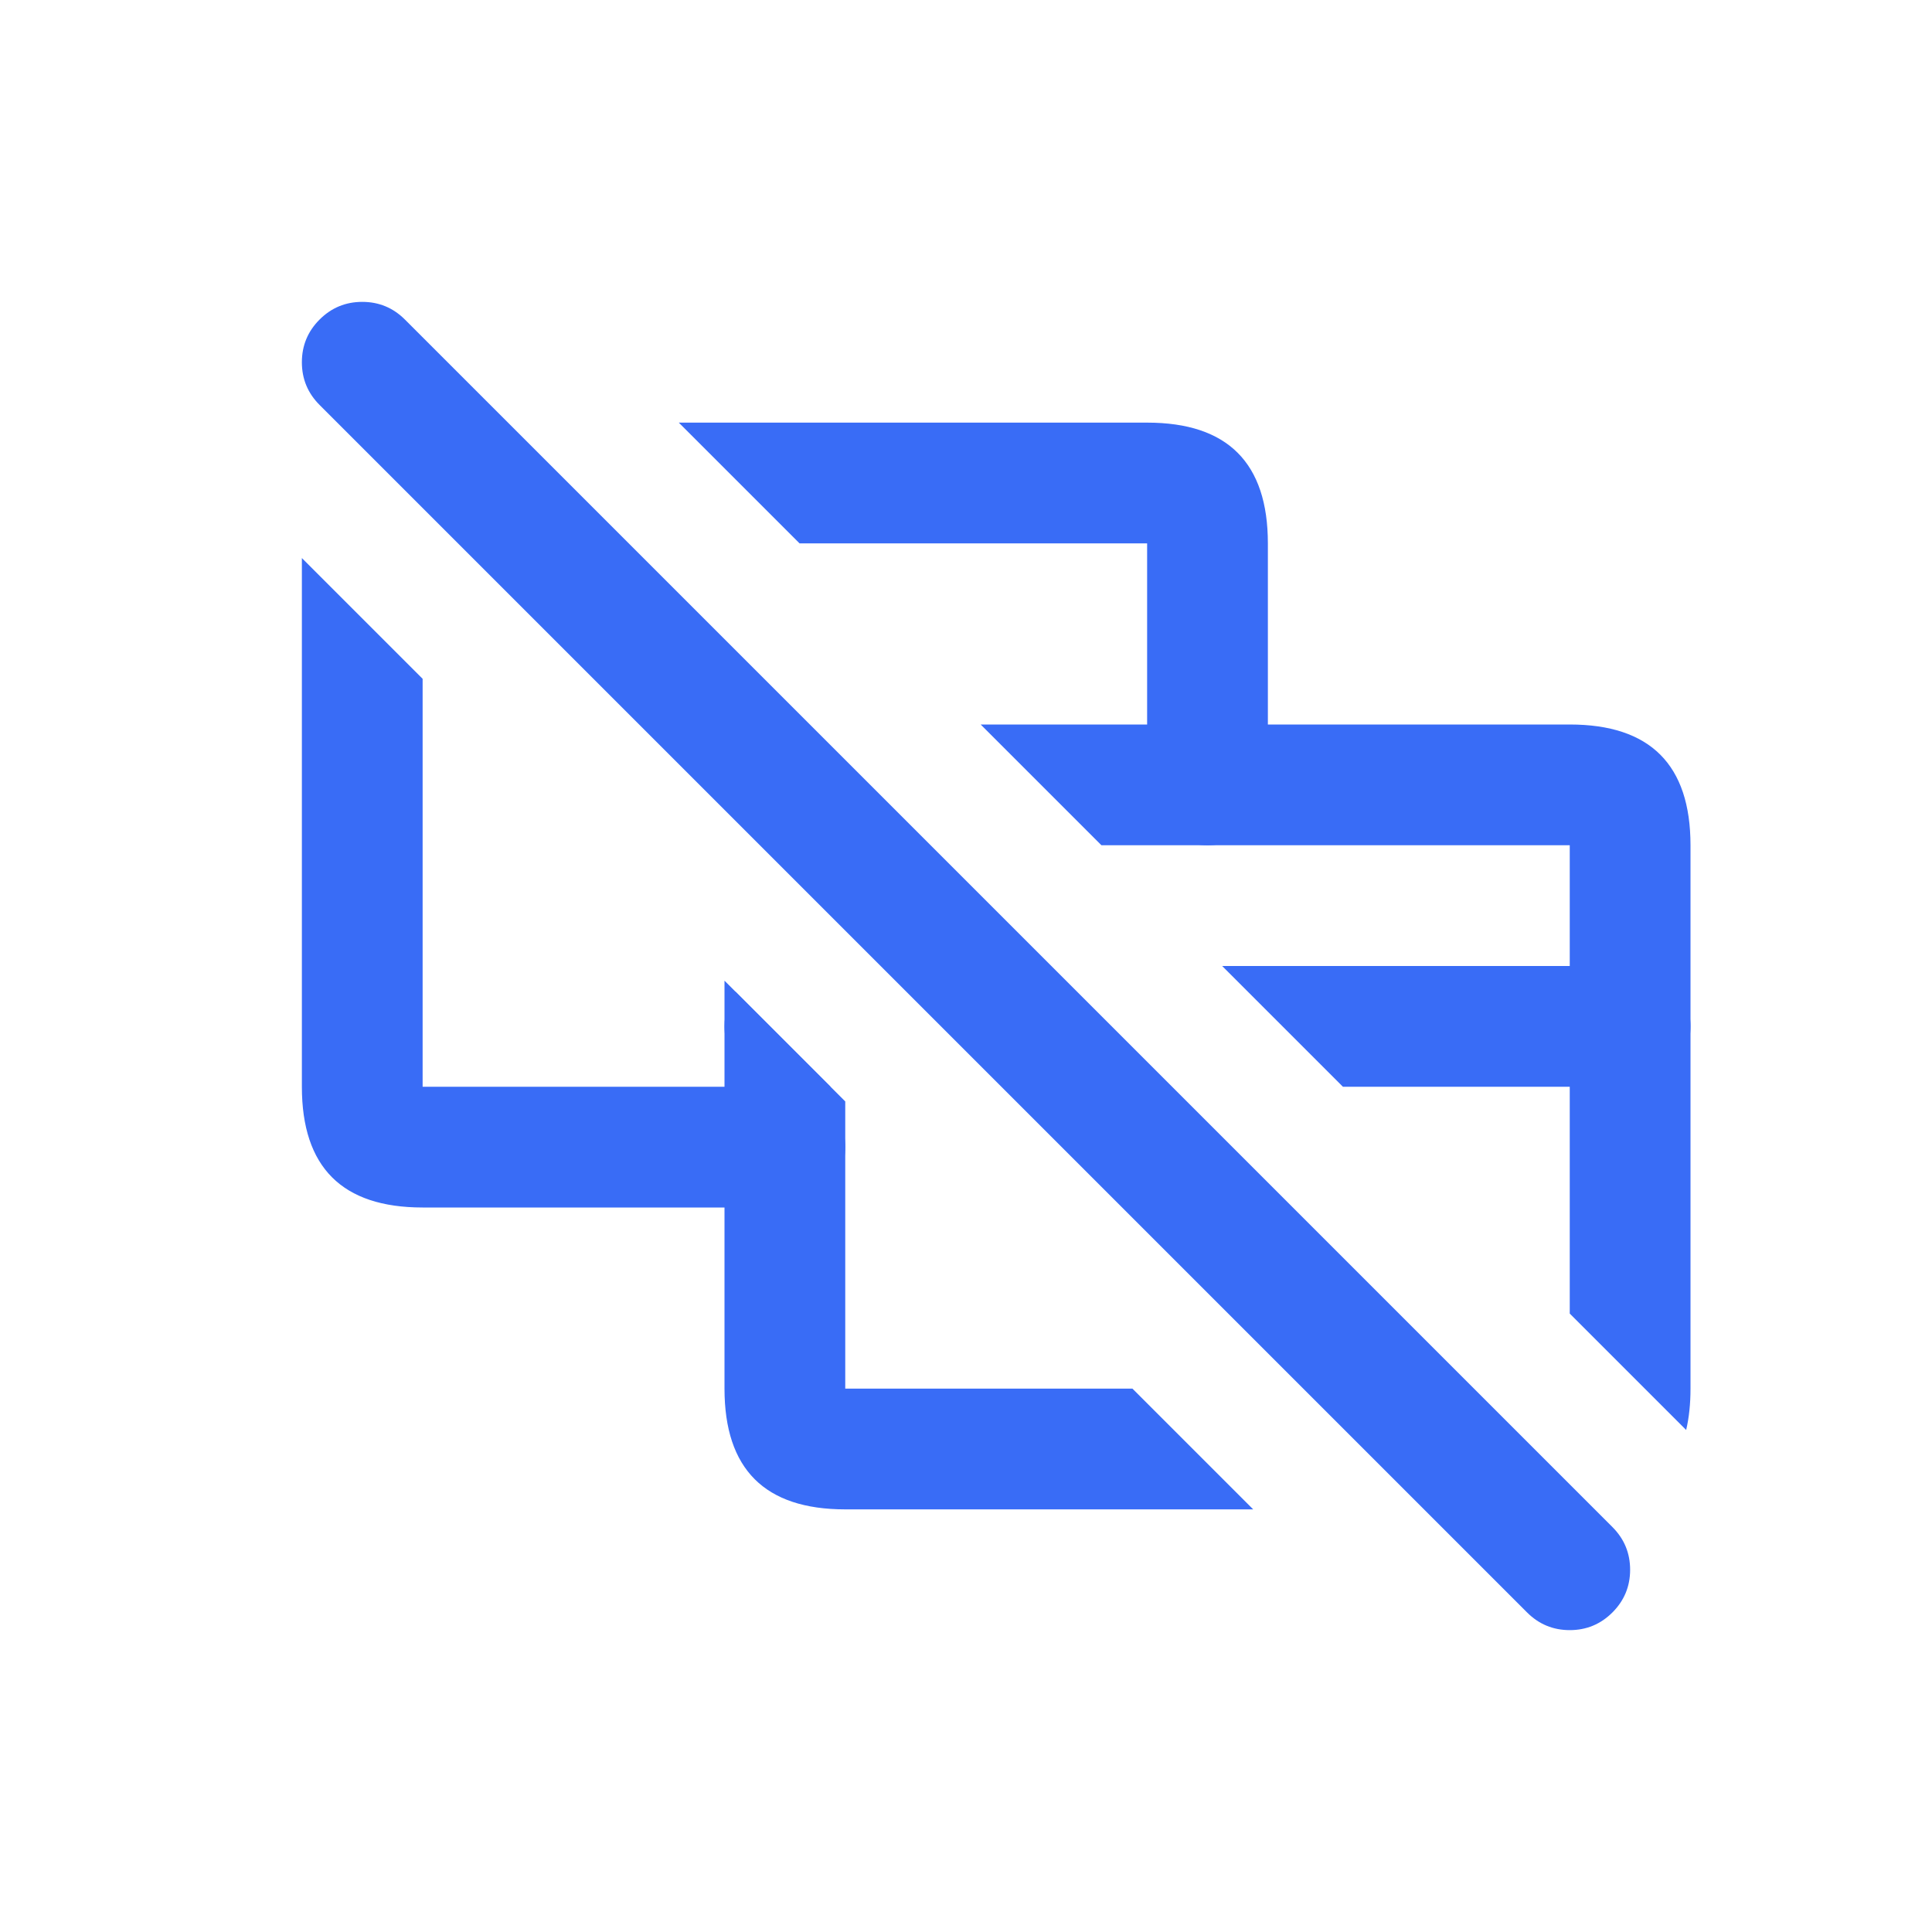
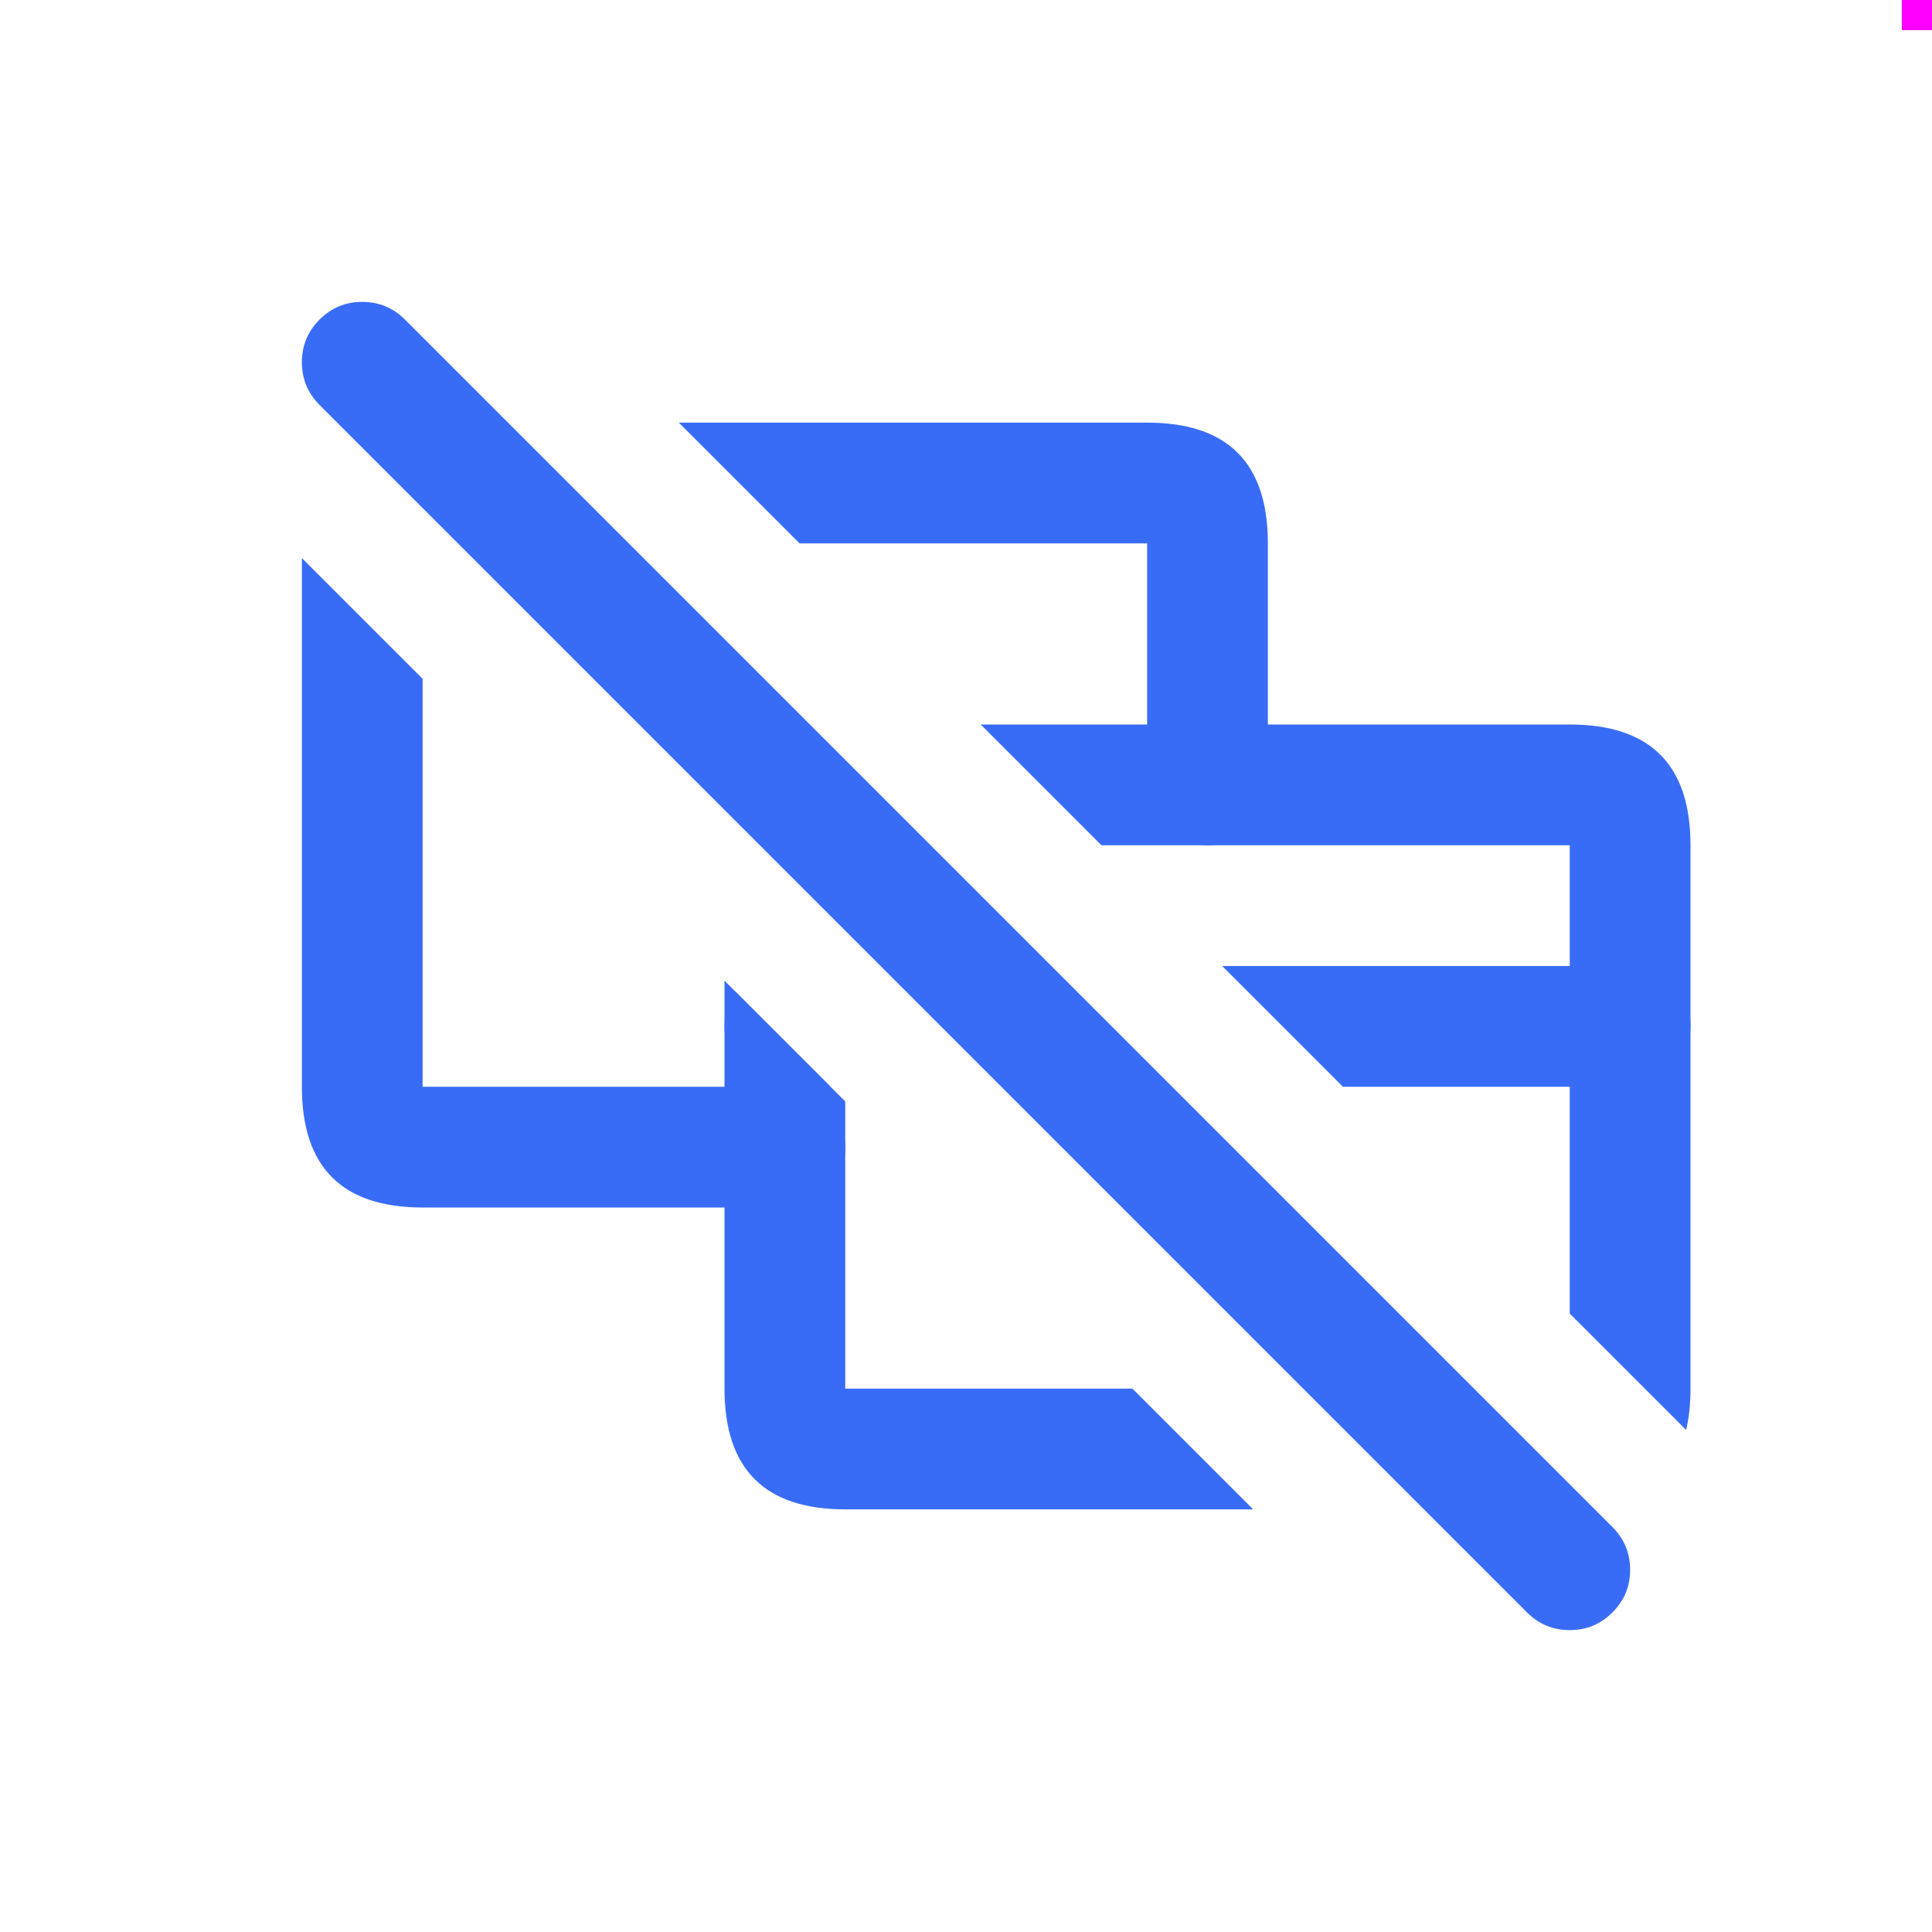
<svg xmlns="http://www.w3.org/2000/svg" width="32" height="32" viewBox="0 0 32 32" fill="none">
  <path fill="#396CF6" d="M13,20 L7,20 Q5,20 5,18 L5,9.243 L7,11.243 L7,18 L13,18 Q13.414,18 13.707,18.293 Q14,18.586 14,19 Q14,19.414 13.707,19.707 Q13.414,20 13,20 Z M13.243,9 L11.243,7 L19,7 Q21,7 21,9 L21,13 Q21,13.414 20.707,13.707 Q20.414,14 20,14 Q19.586,14 19.293,13.707 Q19,13.414 19,13 L19,9 Z" />
  <path fill="#396CF6" d="M18.243,14 L16.243,12 L26,12 Q28,12 28,14 L28,23 Q28,23.379 27.928,23.685 L26,21.757 L26,14 Z M12,16.243 L14,18.243 L14,23 L18.757,23 L20.757,25 L14,25 Q12,25 12,23 Z" />
  <path fill="#396CF6" d="M22.243,18 L20.243,16 L27,16 Q27.414,16 27.707,16.293 Q28,16.586 28,17 Q28,17.414 27.707,17.707 Q27.414,18 27,18 Z M12.181,16.424 L13.757,18 L13,18 Q12.586,18 12.293,17.707 Q12,17.414 12,17 Q12,16.674 12.181,16.424 Z" />
  <path fill="#396CF6" d="M6.707,5.293 L26.707,25.293 Q27,25.586 27,26 Q27,26.414 26.707,26.707 Q26.414,27 26,27 Q25.586,27 25.293,26.707 L5.293,6.707 Q5,6.414 5,6 Q5,5.586 5.293,5.293 Q5.586,5 6,5 Q6.414,5 6.707,5.293 Z" />
+   <path d="M31.5 0H32V0.5H31.5Z" fill="#FF00FF" />
</svg>
